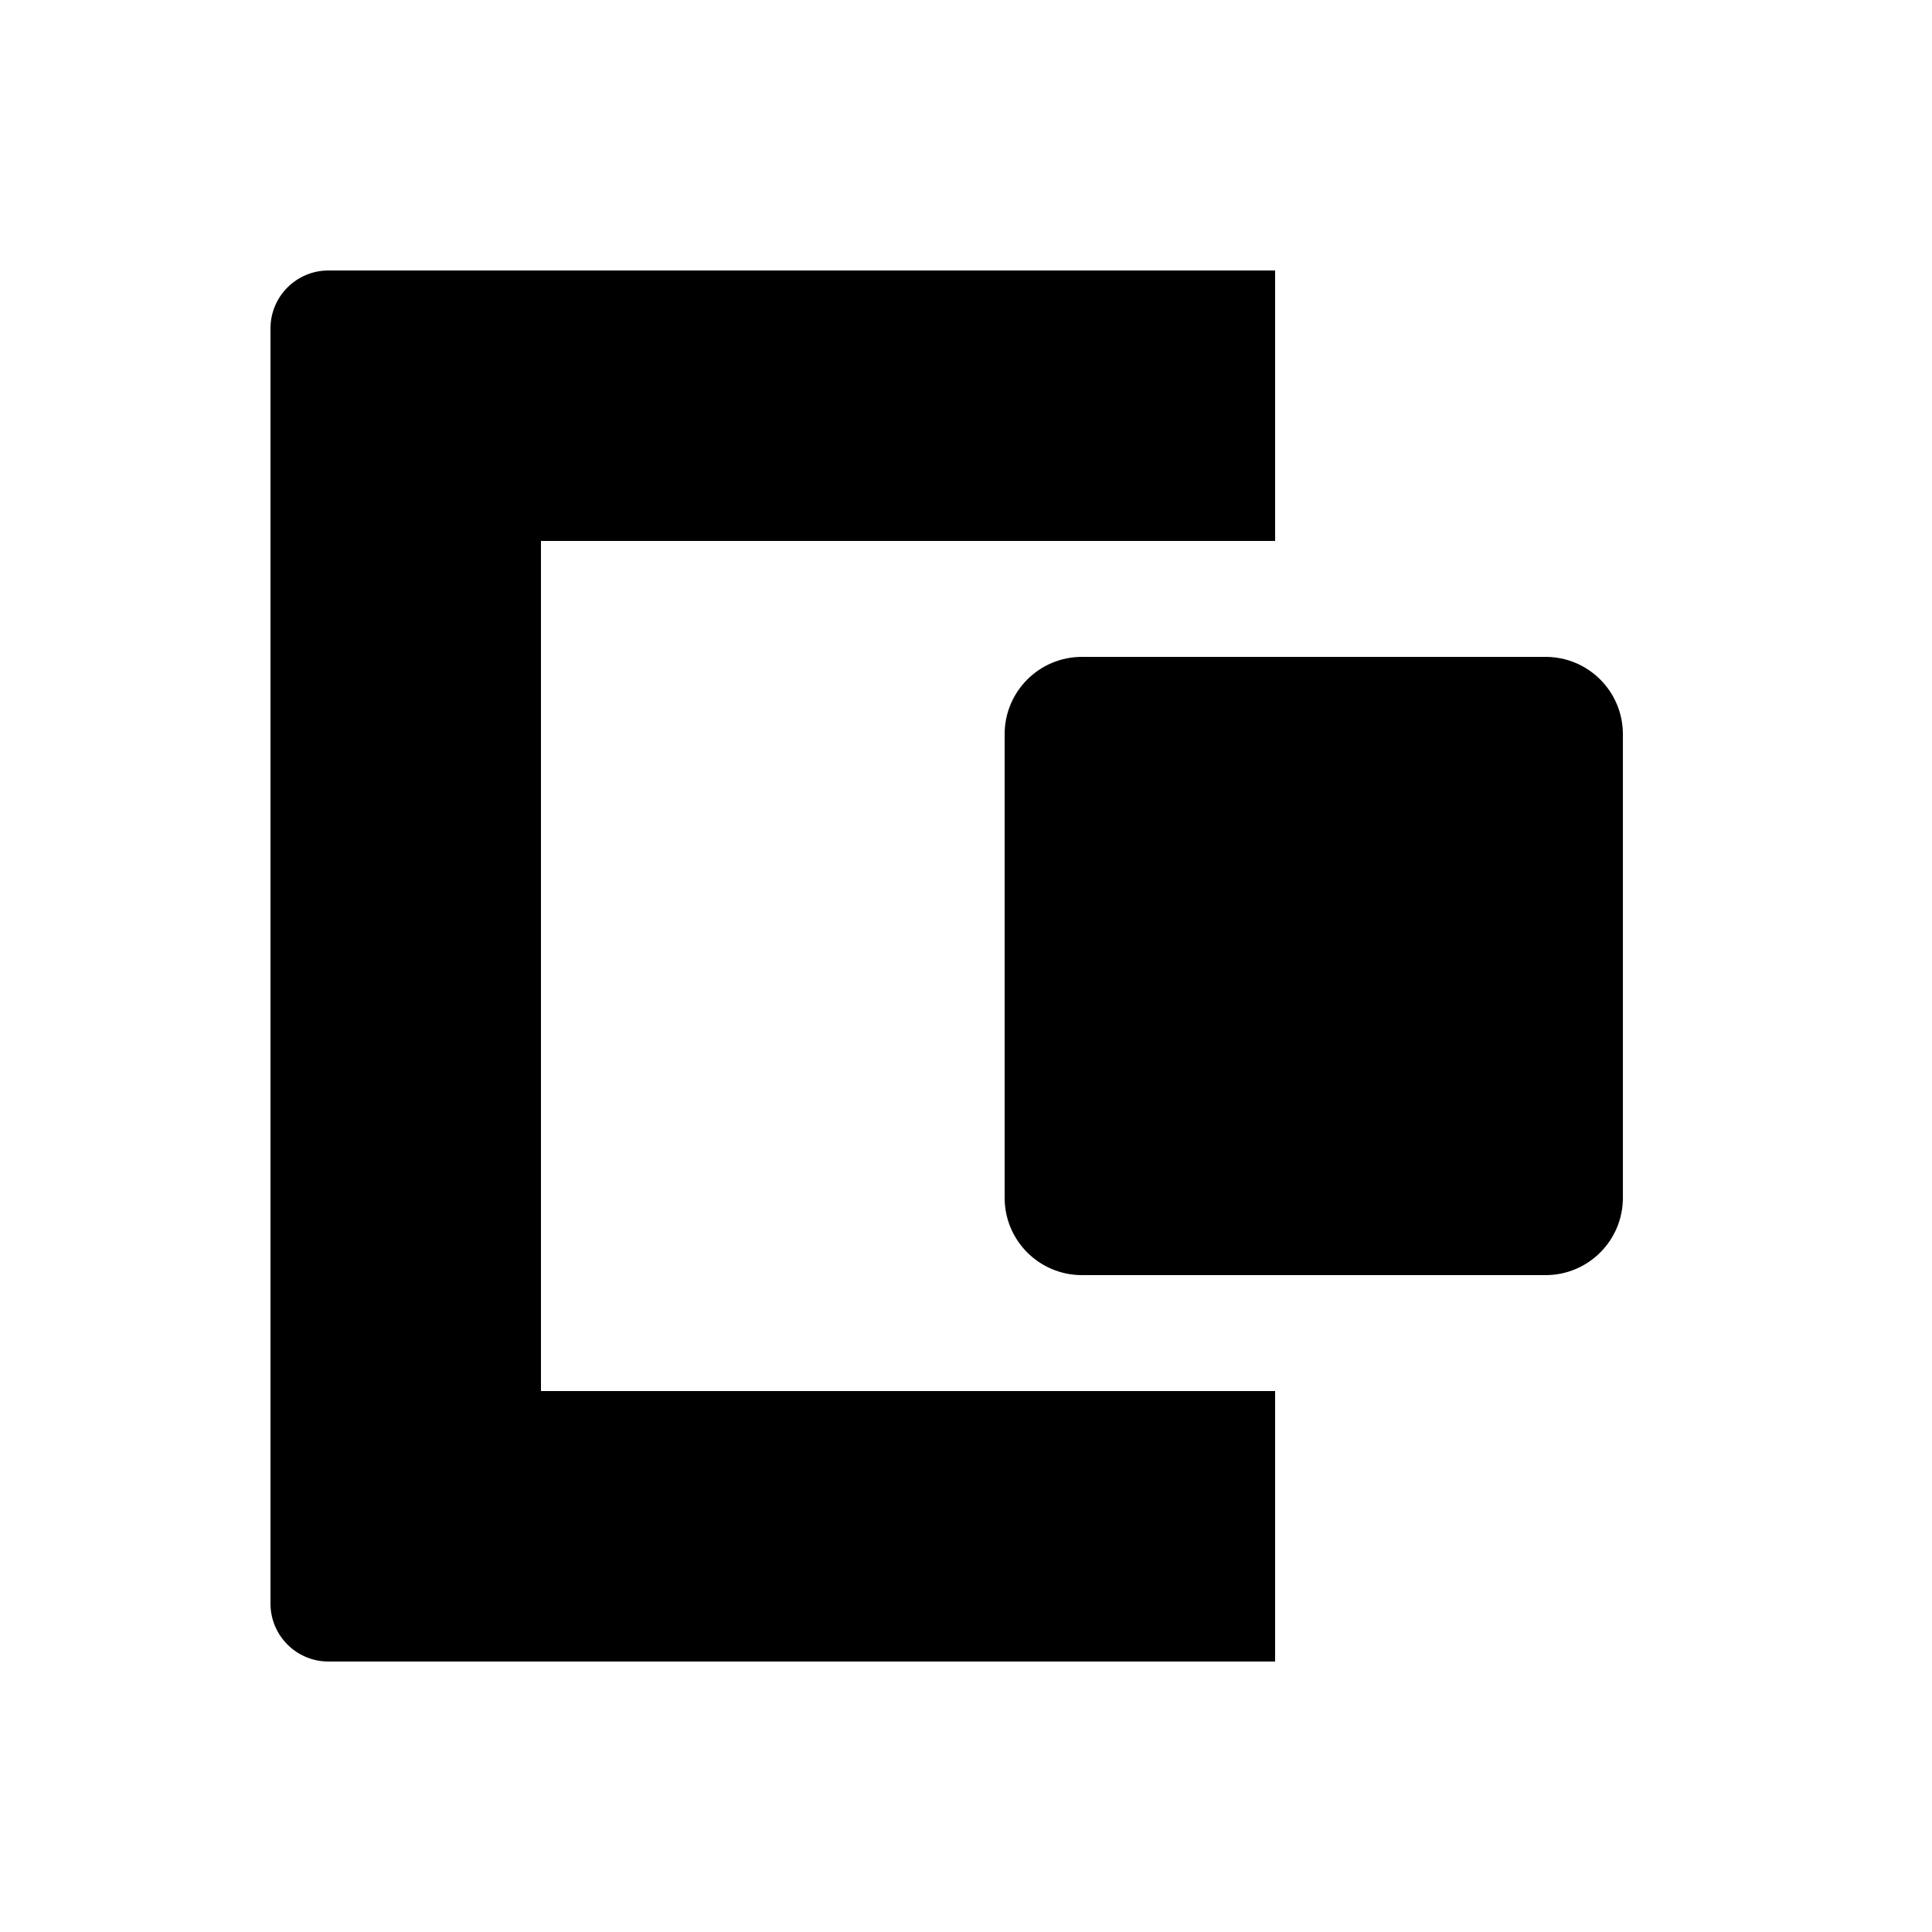
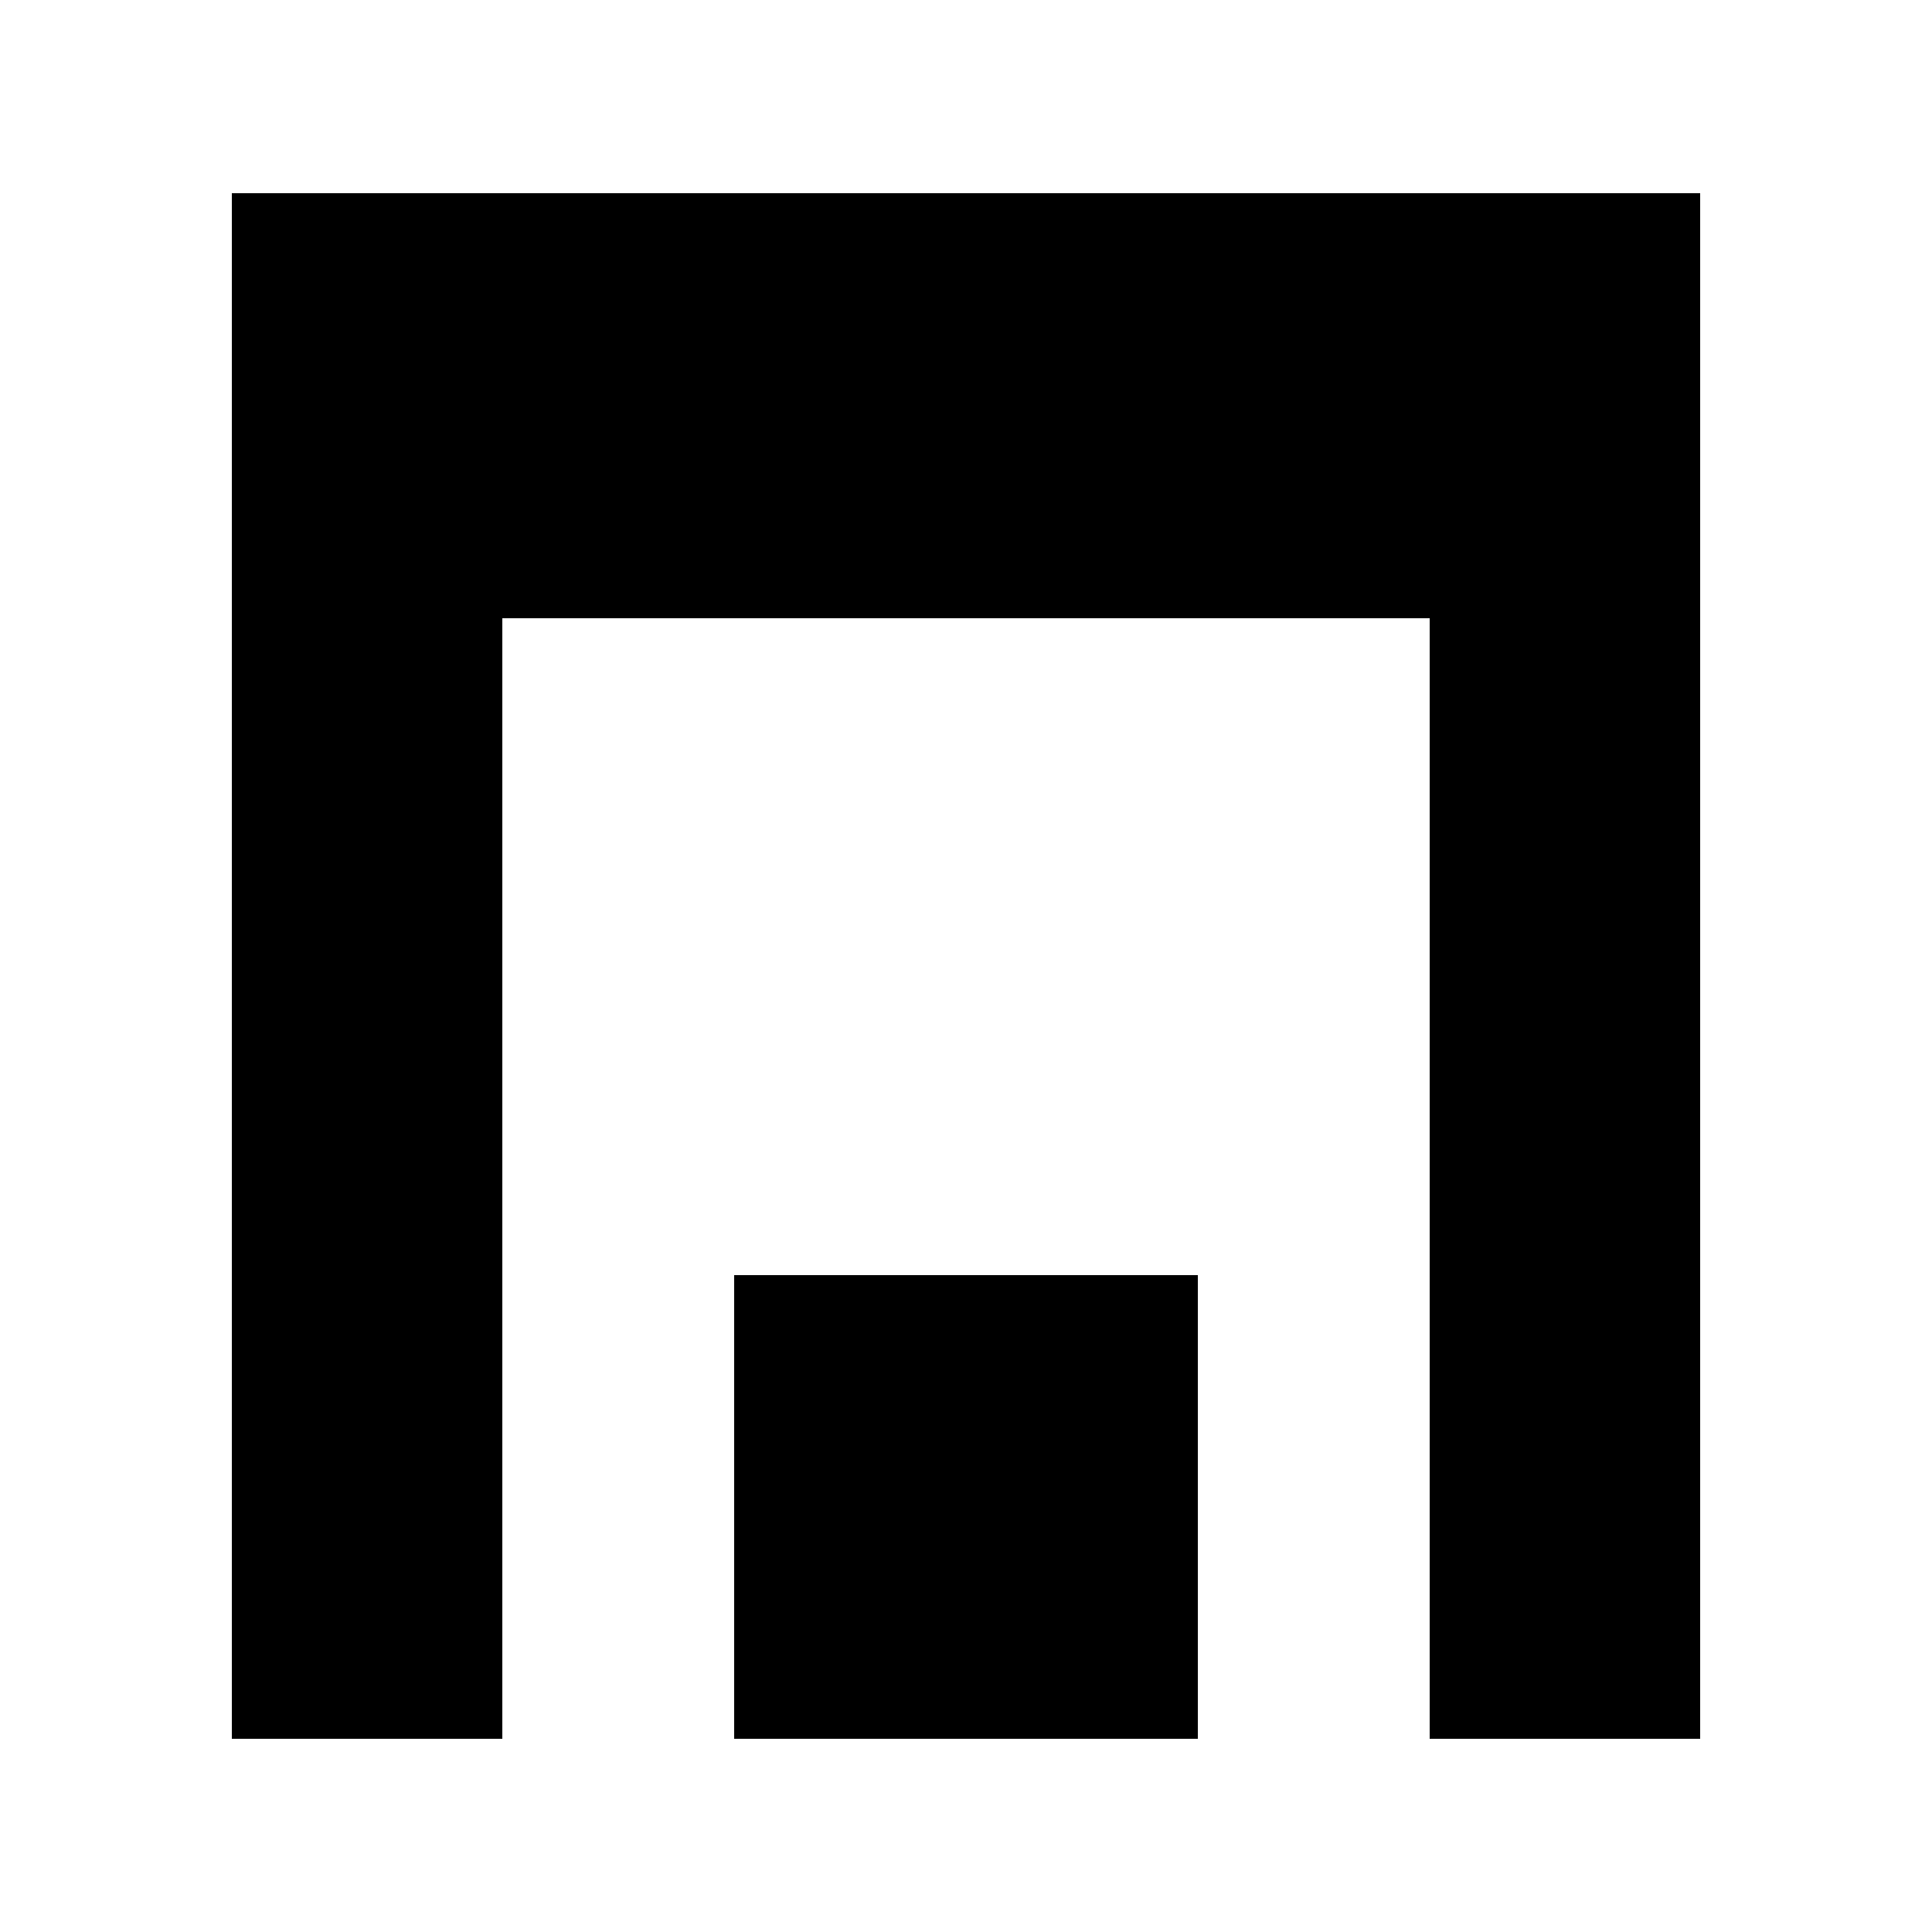
- <svg xmlns="http://www.w3.org/2000/svg" viewBox="0 0 100 100" width="100.0" height="100.0">
-   <path fill="currentColor" d="M17 14H66V28H28V72H66V86H17A3 3 0 0 1 14 83V17A3 3 0 0 1 17 14Z" />
-   <rect x="52" y="34.0" width="32" height="32" rx="4" fill="currentColor" />
+ <svg xmlns="http://www.w3.org/2000/svg" viewBox="0 0 100 100" width="100" height="100">
+   <g transform="translate(0 0) scale(1.0)">
+     <path fill="currentColor" d="M12 10H88V90H74V32H26V90H12Z" />
+     <rect x="38" y="66" width="24" height="24" fill="currentColor" />
+   </g>
</svg>
